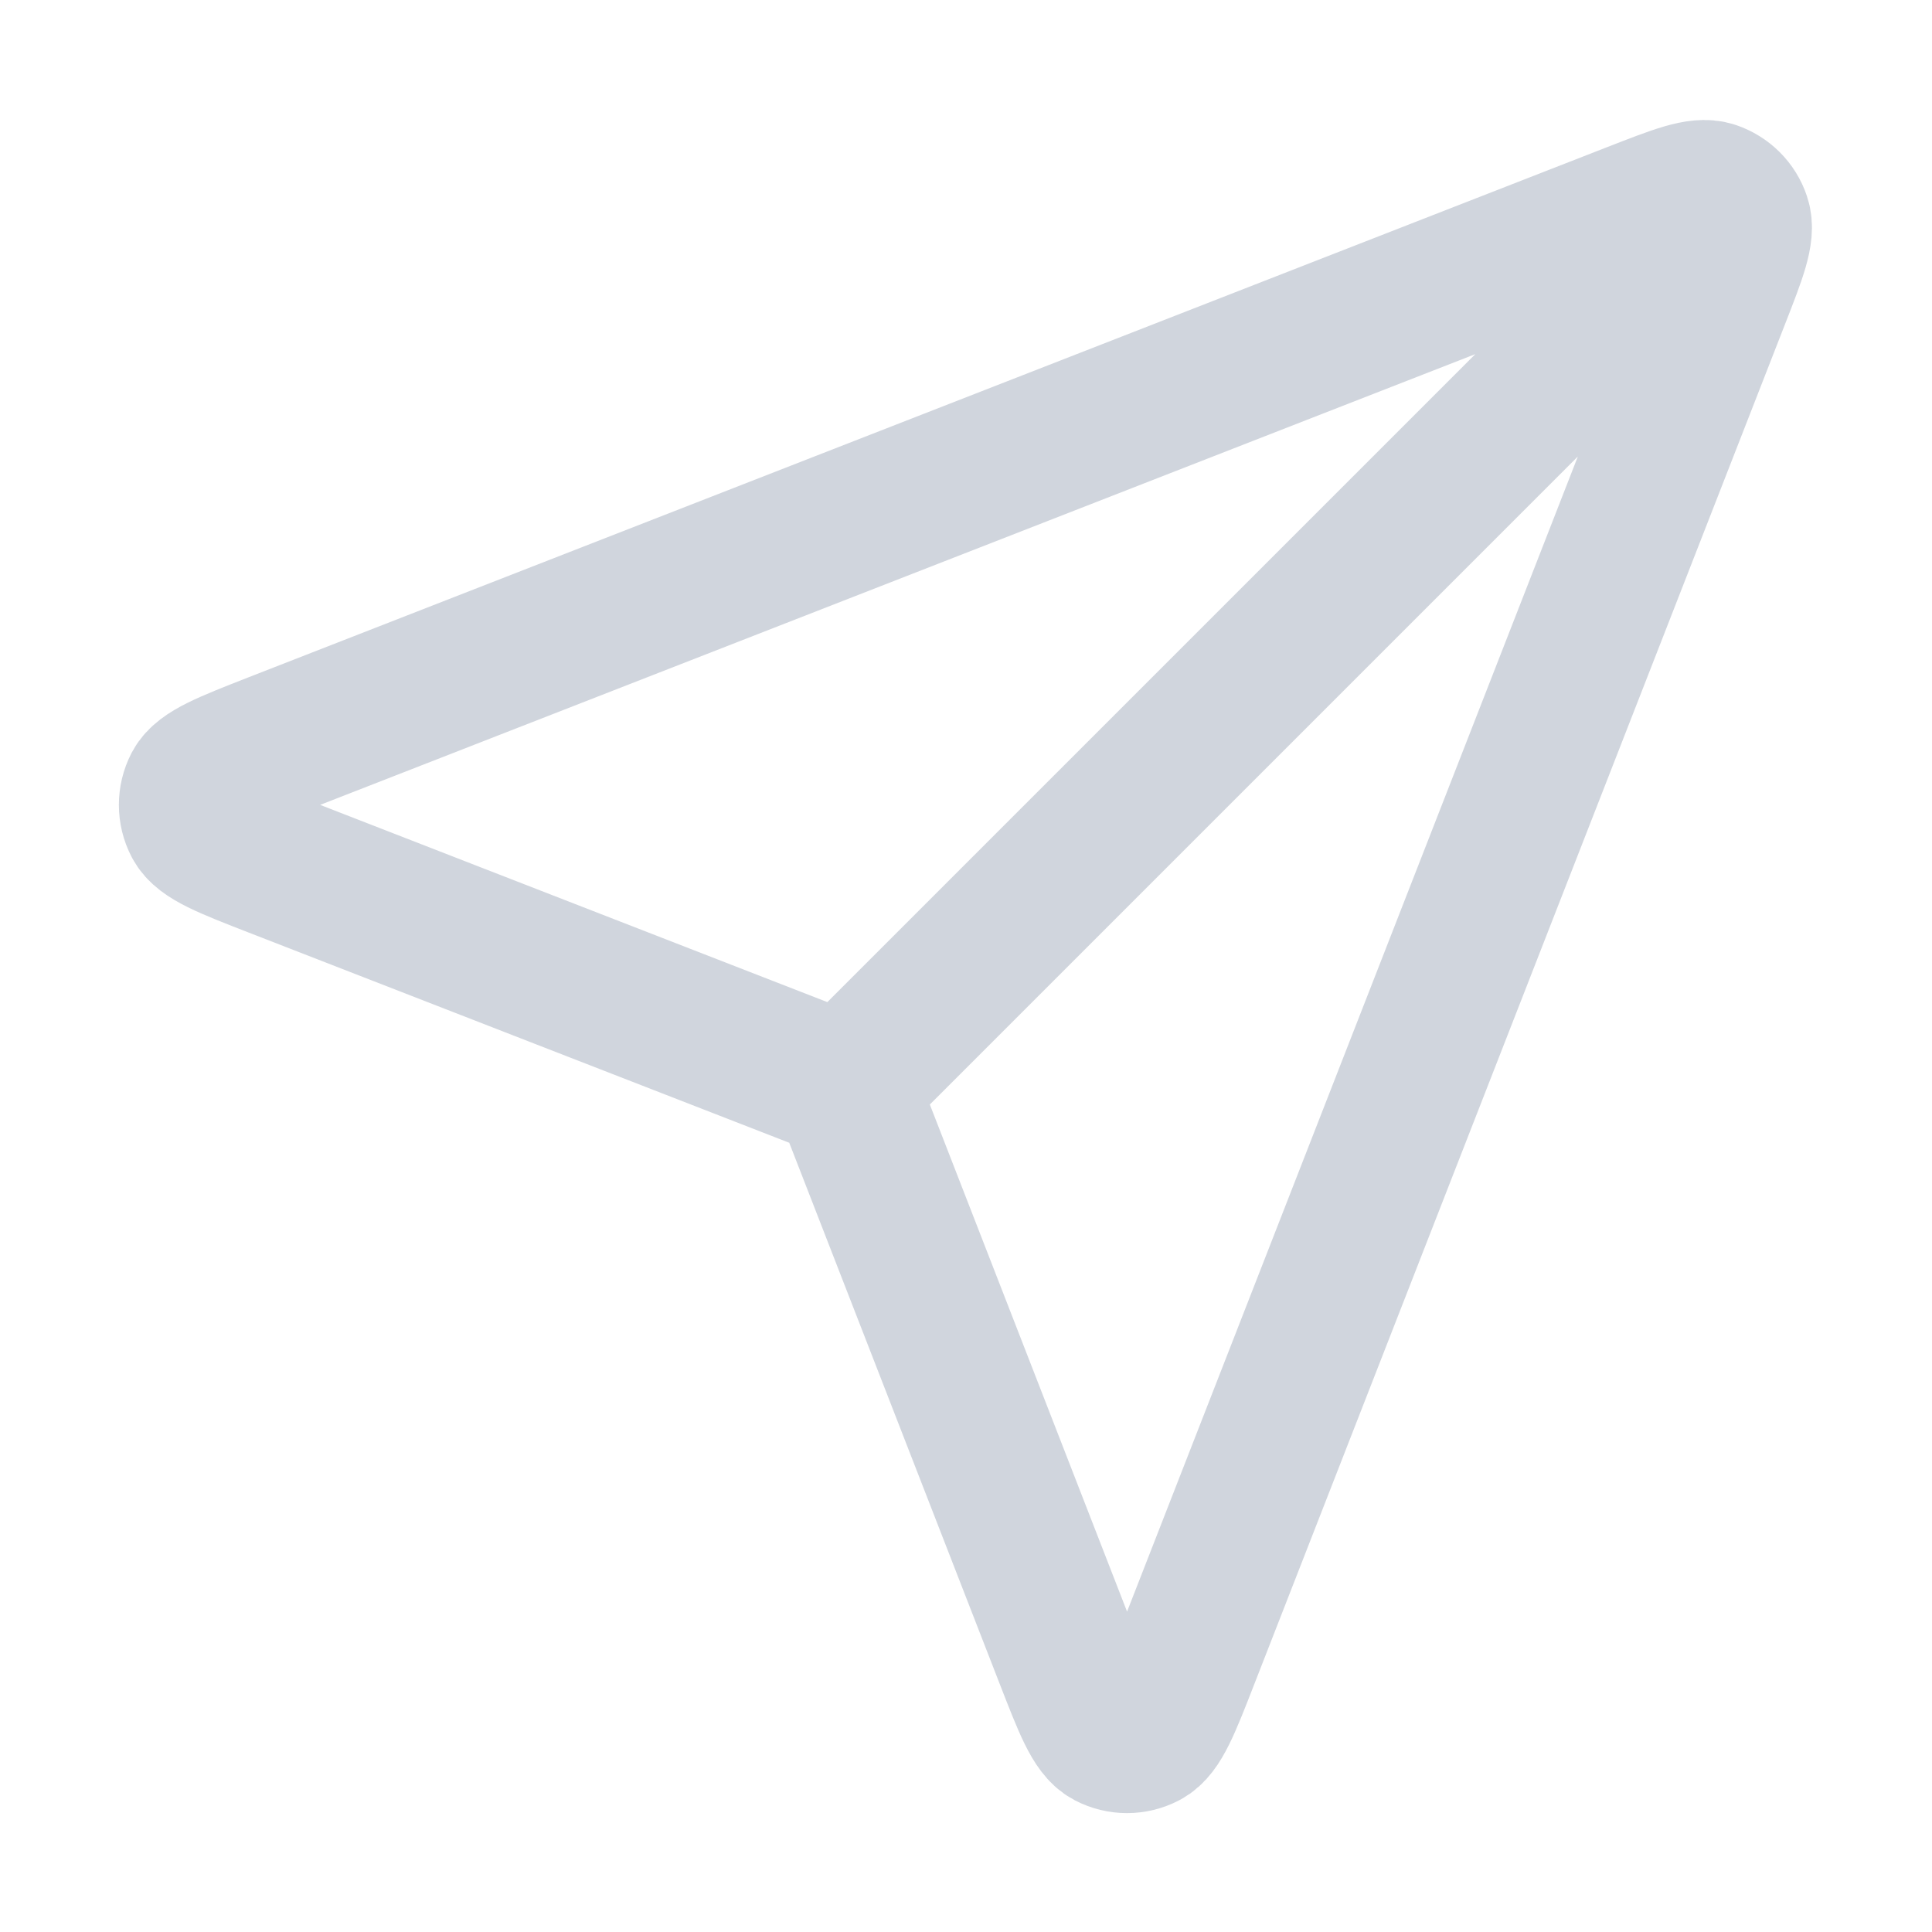
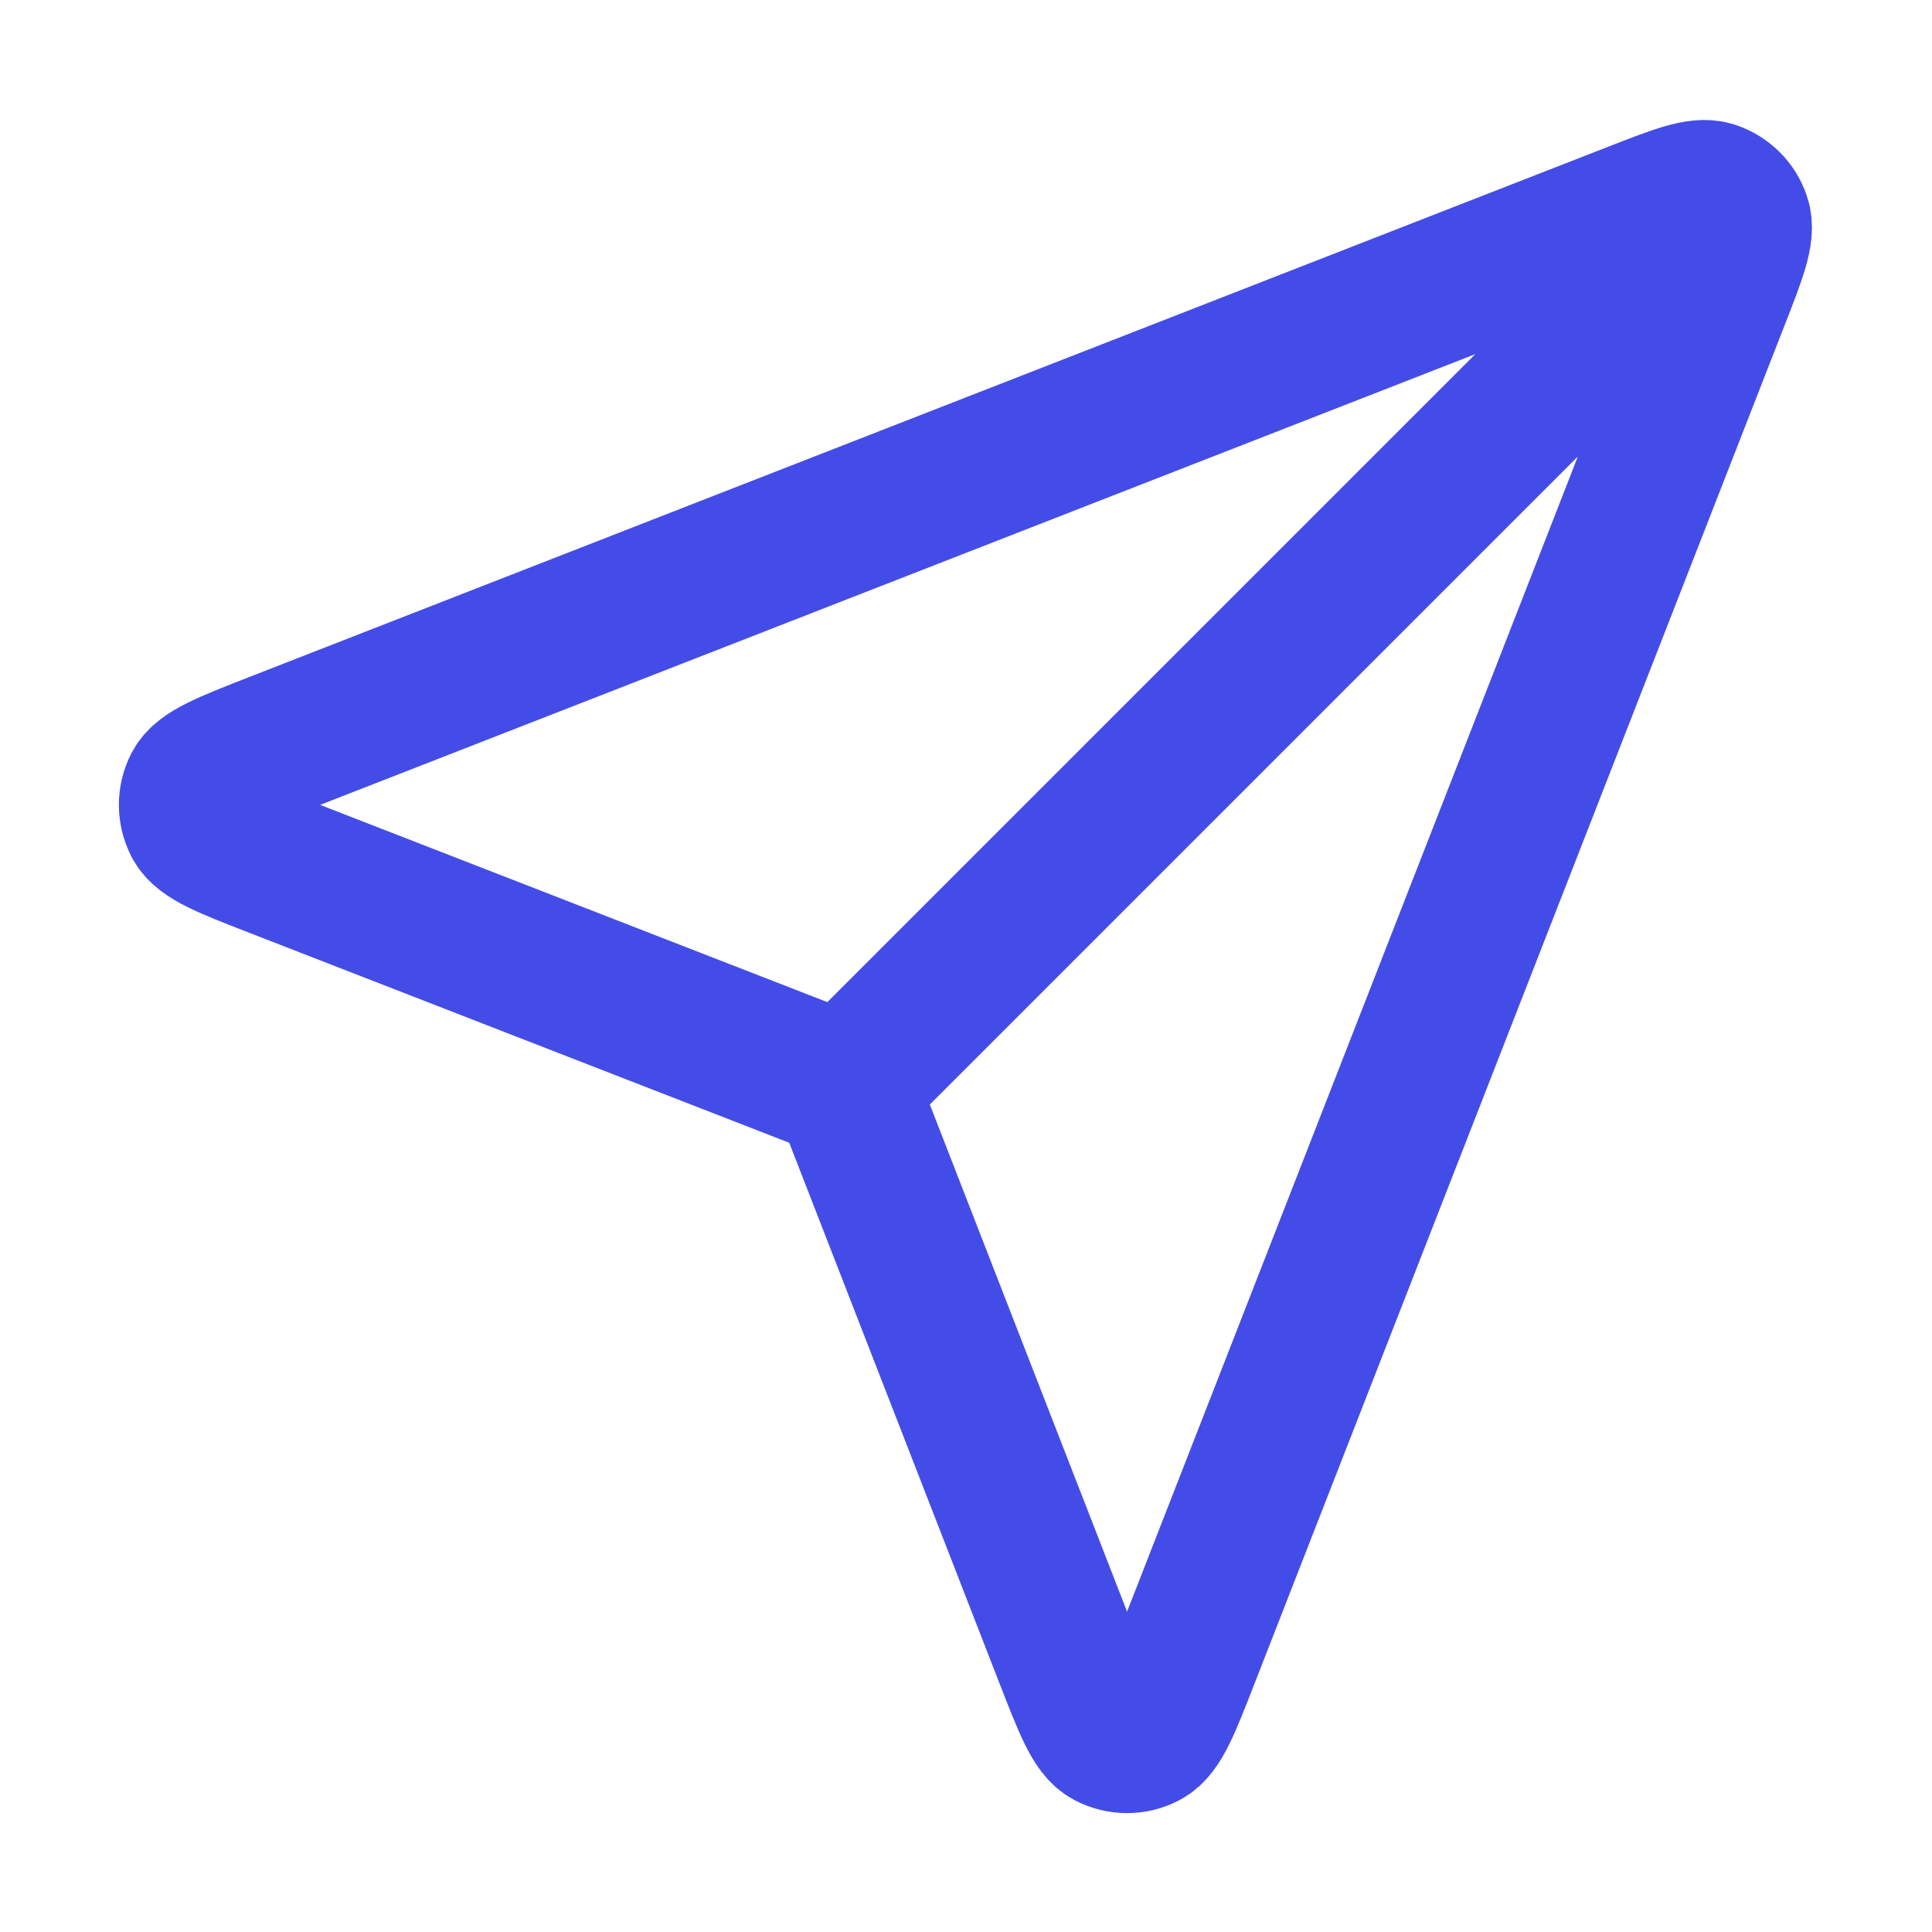
<svg xmlns="http://www.w3.org/2000/svg" width="20" height="20" viewBox="0 0 20 20" fill="none">
-   <path d="M8.749 11.25L17.499 2.5M8.856 11.524L11.046 17.155C11.239 17.651 11.335 17.899 11.474 17.972C11.595 18.035 11.738 18.035 11.859 17.972C11.998 17.9 12.095 17.652 12.288 17.156L17.78 3.083C17.955 2.635 18.042 2.411 17.994 2.268C17.953 2.144 17.855 2.047 17.731 2.005C17.588 1.957 17.364 2.045 16.917 2.219L2.843 7.711C2.348 7.905 2.1 8.002 2.027 8.141C1.965 8.261 1.965 8.405 2.028 8.525C2.1 8.664 2.348 8.761 2.844 8.954L8.476 11.144C8.577 11.183 8.627 11.203 8.669 11.233C8.707 11.26 8.74 11.293 8.767 11.33C8.797 11.373 8.816 11.423 8.856 11.524Z" stroke="#D0D5DD" stroke-width="1.5" stroke-linecap="round" stroke-linejoin="round" />
+   <path d="M8.749 11.25L17.499 2.5M8.856 11.524L11.046 17.155C11.239 17.651 11.335 17.899 11.474 17.972C11.595 18.035 11.738 18.035 11.859 17.972C11.998 17.9 12.095 17.652 12.288 17.156L17.78 3.083C17.955 2.635 18.042 2.411 17.994 2.268C17.953 2.144 17.855 2.047 17.731 2.005C17.588 1.957 17.364 2.045 16.917 2.219L2.843 7.711C2.348 7.905 2.1 8.002 2.027 8.141C1.965 8.261 1.965 8.405 2.028 8.525C2.1 8.664 2.348 8.761 2.844 8.954L8.476 11.144C8.577 11.183 8.627 11.203 8.669 11.233C8.707 11.26 8.74 11.293 8.767 11.33C8.797 11.373 8.816 11.423 8.856 11.524Z" stroke="#444CE7" stroke-width="1.5" stroke-linecap="round" stroke-linejoin="round" />
</svg>
